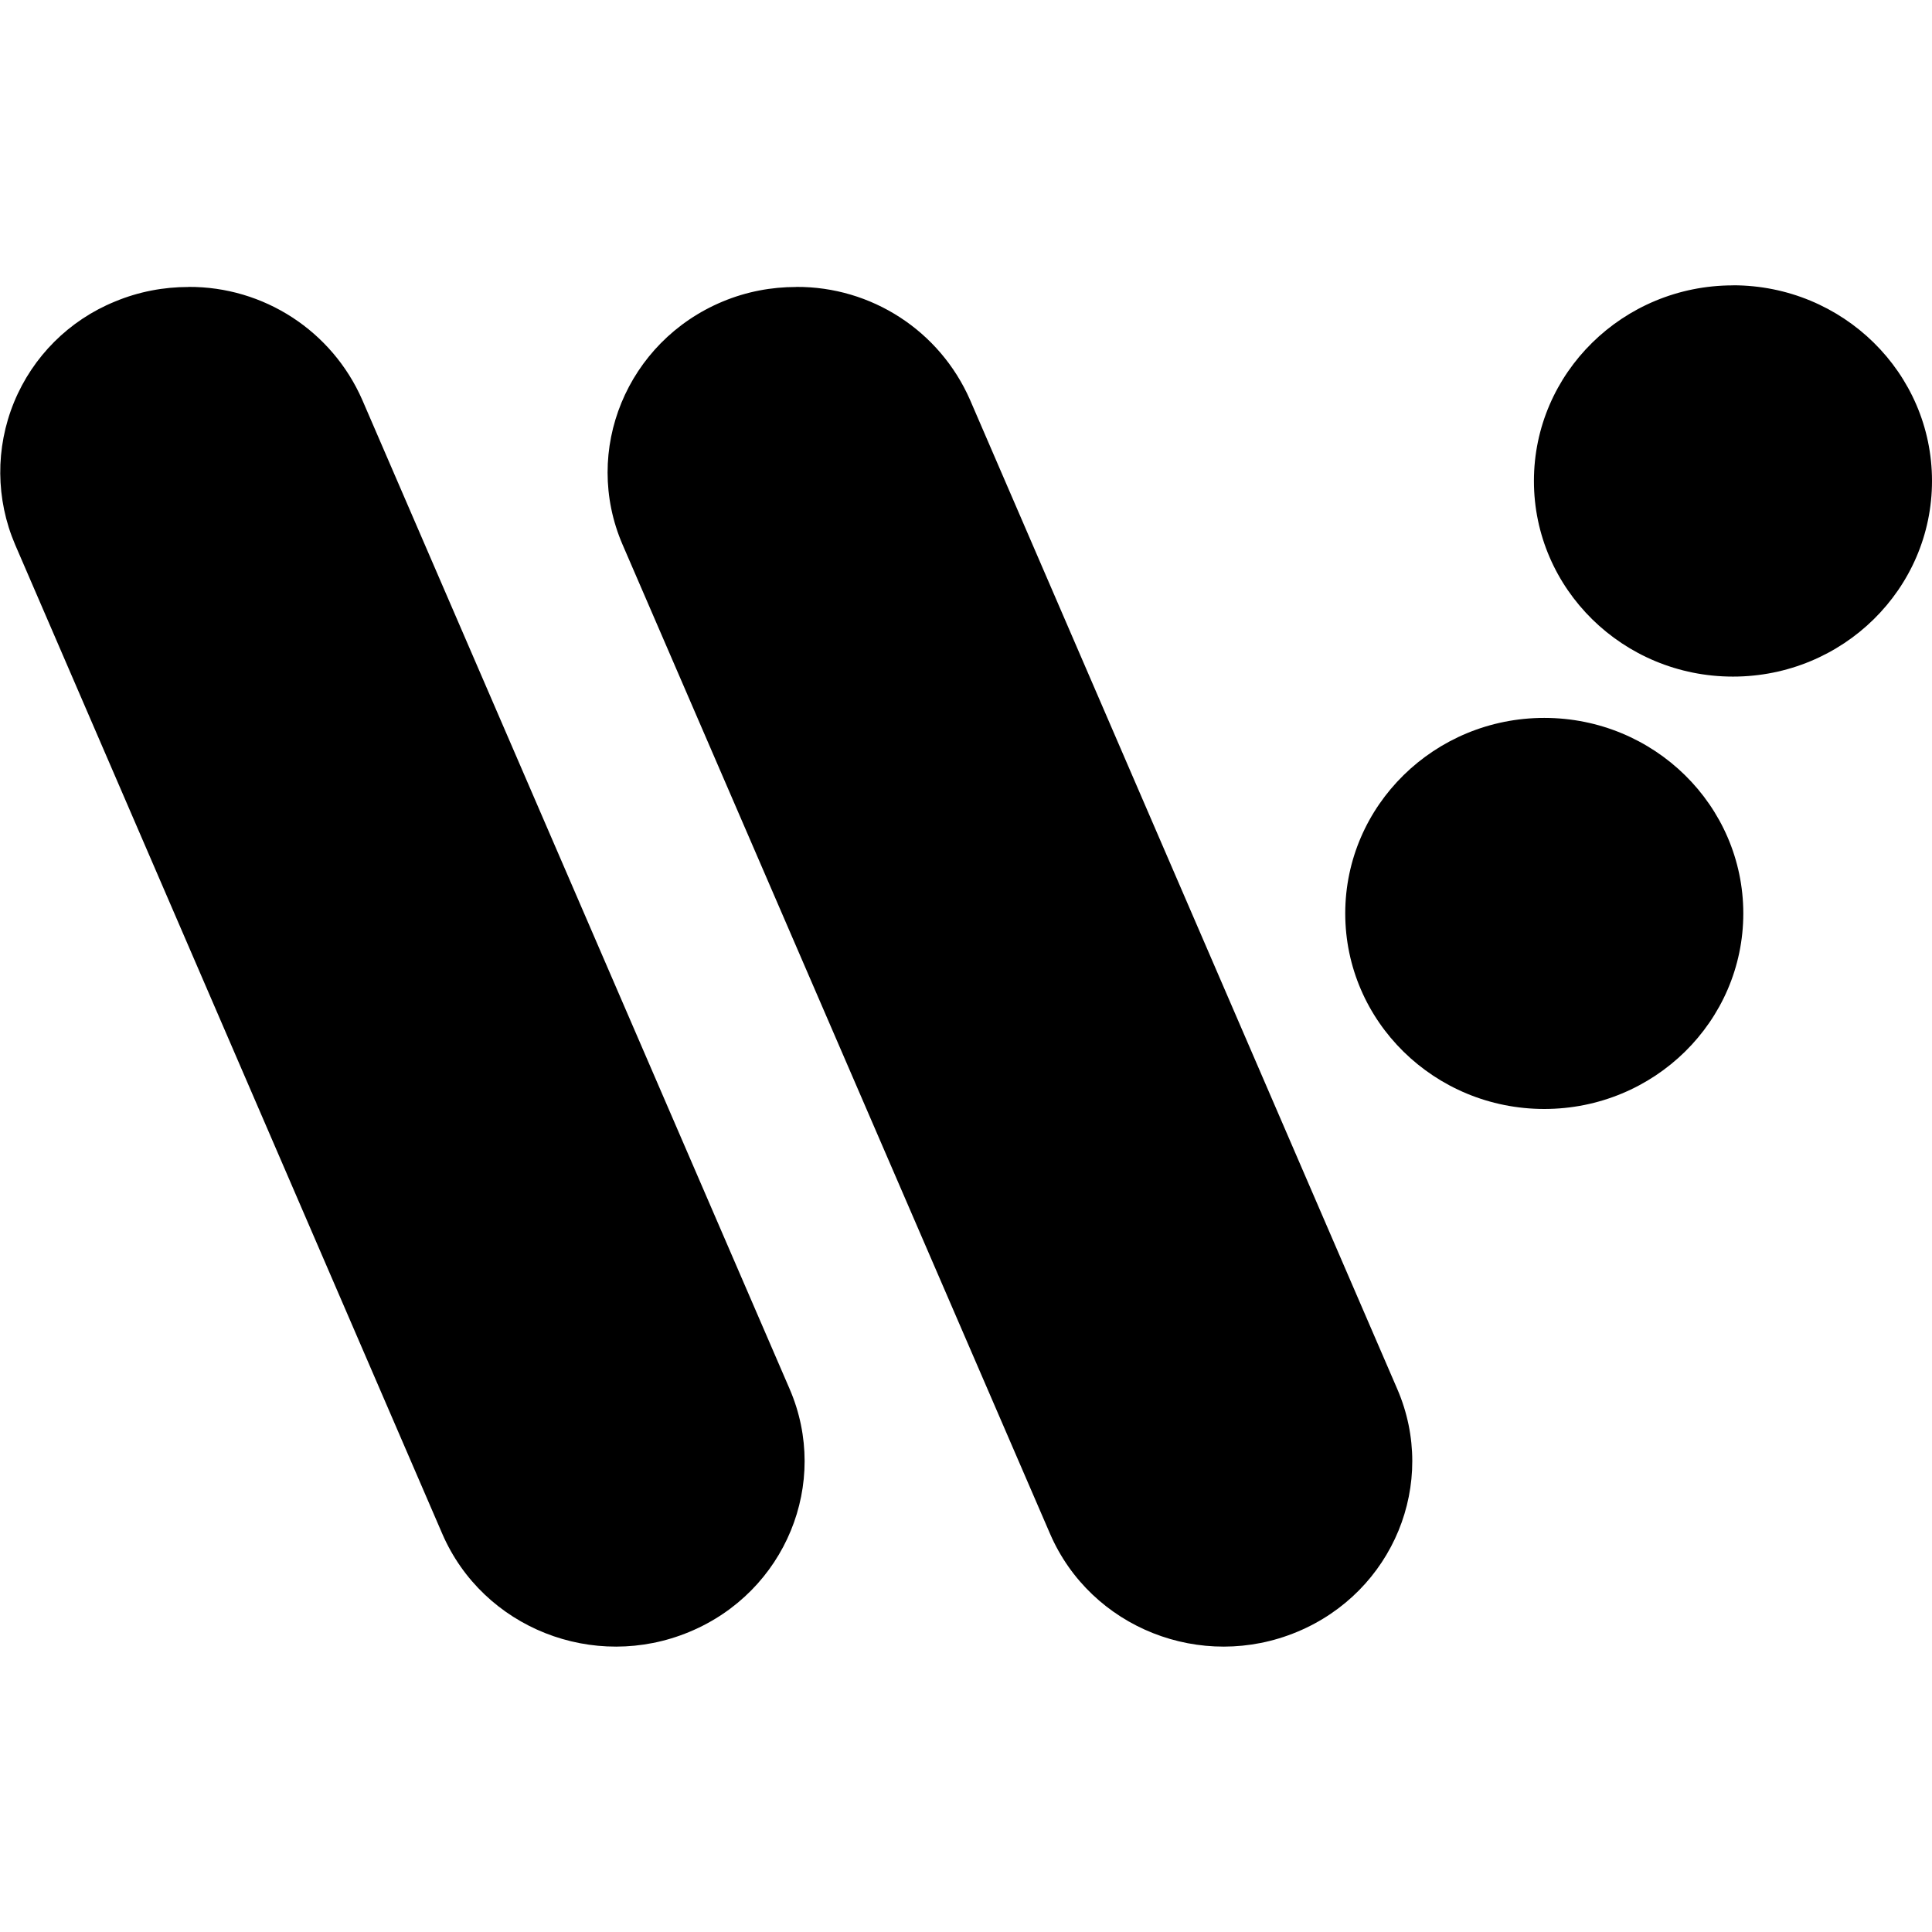
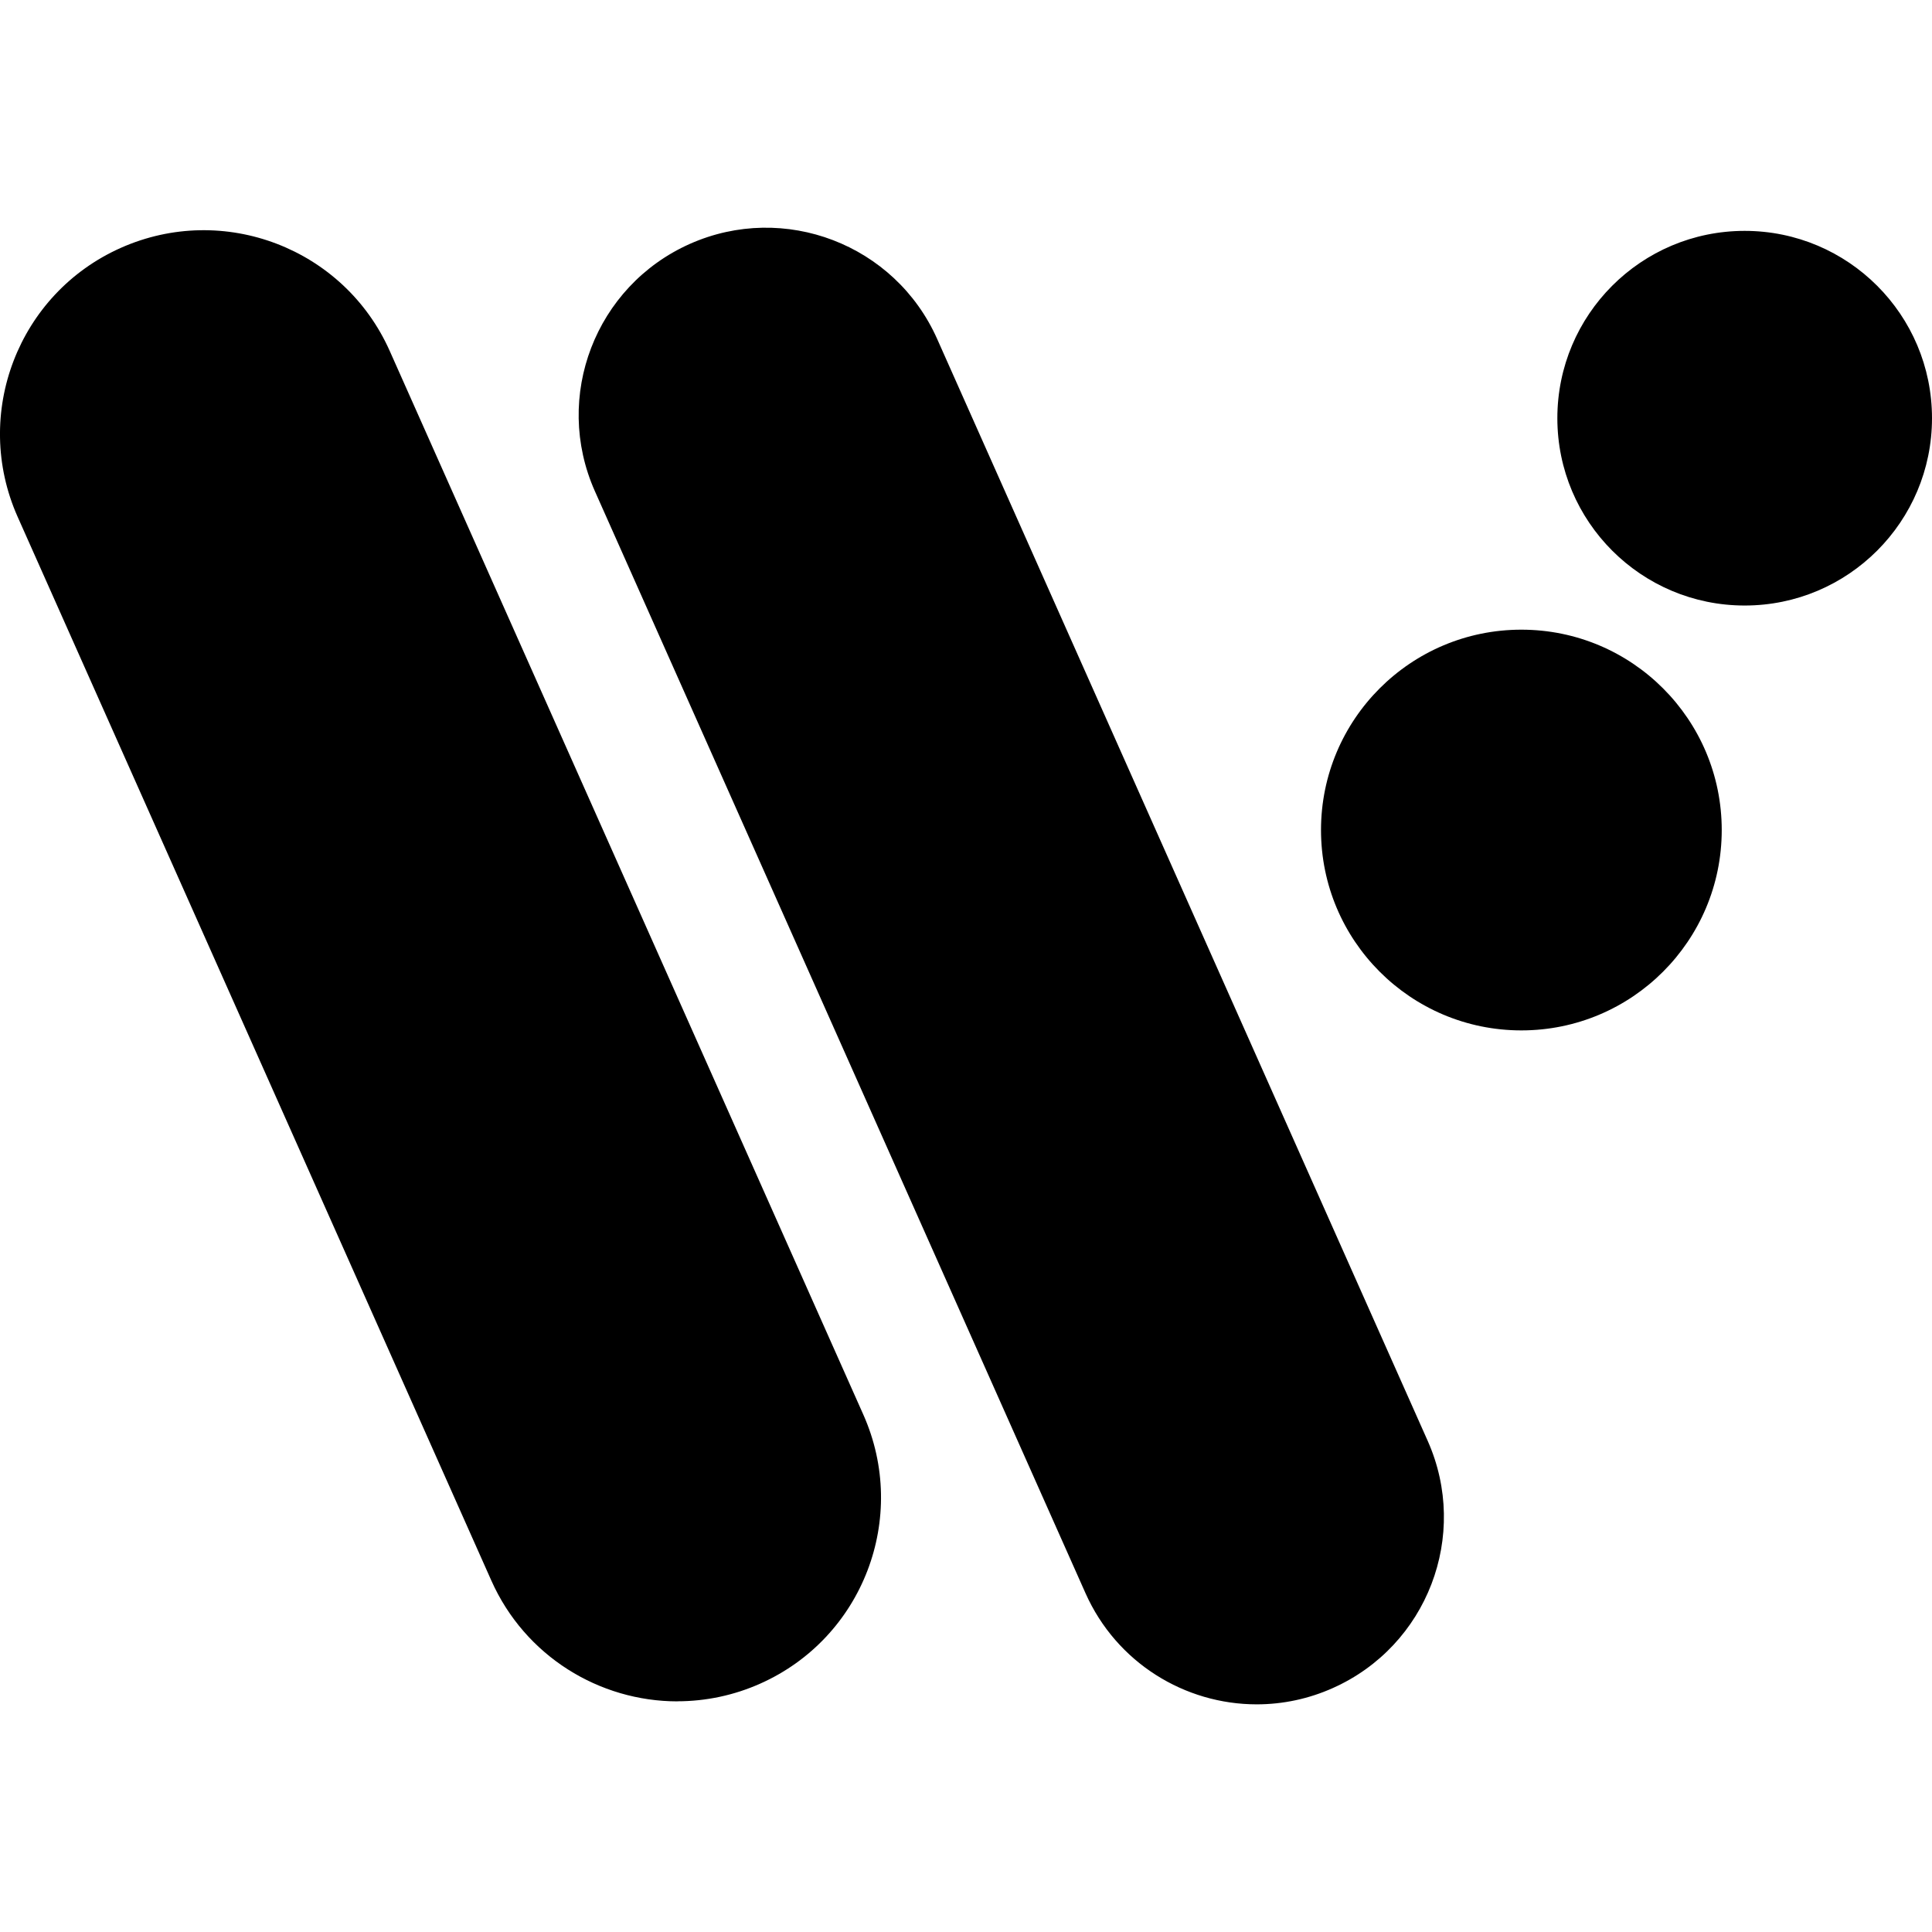
<svg xmlns="http://www.w3.org/2000/svg" role="img" viewBox="0 0 24 24">
-   <path d="M21.527 3.545a2.473 2.43 0 00-2.472 2.43 2.473 2.43 0 002.472 2.43A2.473 2.43 0 0024 5.974a2.473 2.43 0 00-2.473-2.43zm-19.187.02c-.304 0-.615.057-.912.181a2.288 2.288 0 00-1.24 3.02l5.306 12.287c.506 1.17 1.881 1.715 3.072 1.218 1.191-.496 1.748-1.847 1.243-3.017L4.5 4.967a2.344 2.344 0 00-2.16-1.403zm7.549 0c-.305 0-.615.057-.912.181-1.191.497-1.748 1.85-1.243 3.02l5.31 12.287c.506 1.17 1.88 1.715 3.071 1.218 1.191-.496 1.748-1.847 1.242-3.017L12.05 4.967a2.344 2.344 0 00-2.16-1.403zm9.295 5.353a2.473 2.43 0 00-2.473 2.428 2.473 2.43 0 002.473 2.43 2.473 2.43 0 002.472-2.43 2.473 2.43 0 00-2.472-2.428Z" />
+   <path d="M8.416 21.135c-.969 0-1.894-.56-2.313-1.502L.219 6.42C-.349 5.143.225 3.647 1.501 3.079c1.277-.568 2.773.005 3.341 1.282l5.883 13.213c.568 1.277-.005 2.773-1.282 3.341a2.525 2.525 0 01-1.027.219zm7.195.037c-.891 0-1.741-.515-2.127-1.382L7.39 6.102C6.867 4.928 7.396 3.553 8.569 3.03c1.173-.522 2.549.005 3.072 1.179l6.094 13.689c.523 1.175-.005 2.549-1.179 3.072a2.311 2.311 0 01-.946.202zM24 5.195a2.327 2.327 0 01-2.327 2.327 2.327 2.327 0 01-2.327-2.327 2.327 2.327 0 012.327-2.327A2.327 2.327 0 0124 5.195zm-2.612 5.116a2.489 2.489 0 01-2.489 2.489 2.489 2.489 0 01-2.489-2.489 2.489 2.489 0 012.489-2.489 2.489 2.489 0 012.489 2.489Z" />
</svg>
